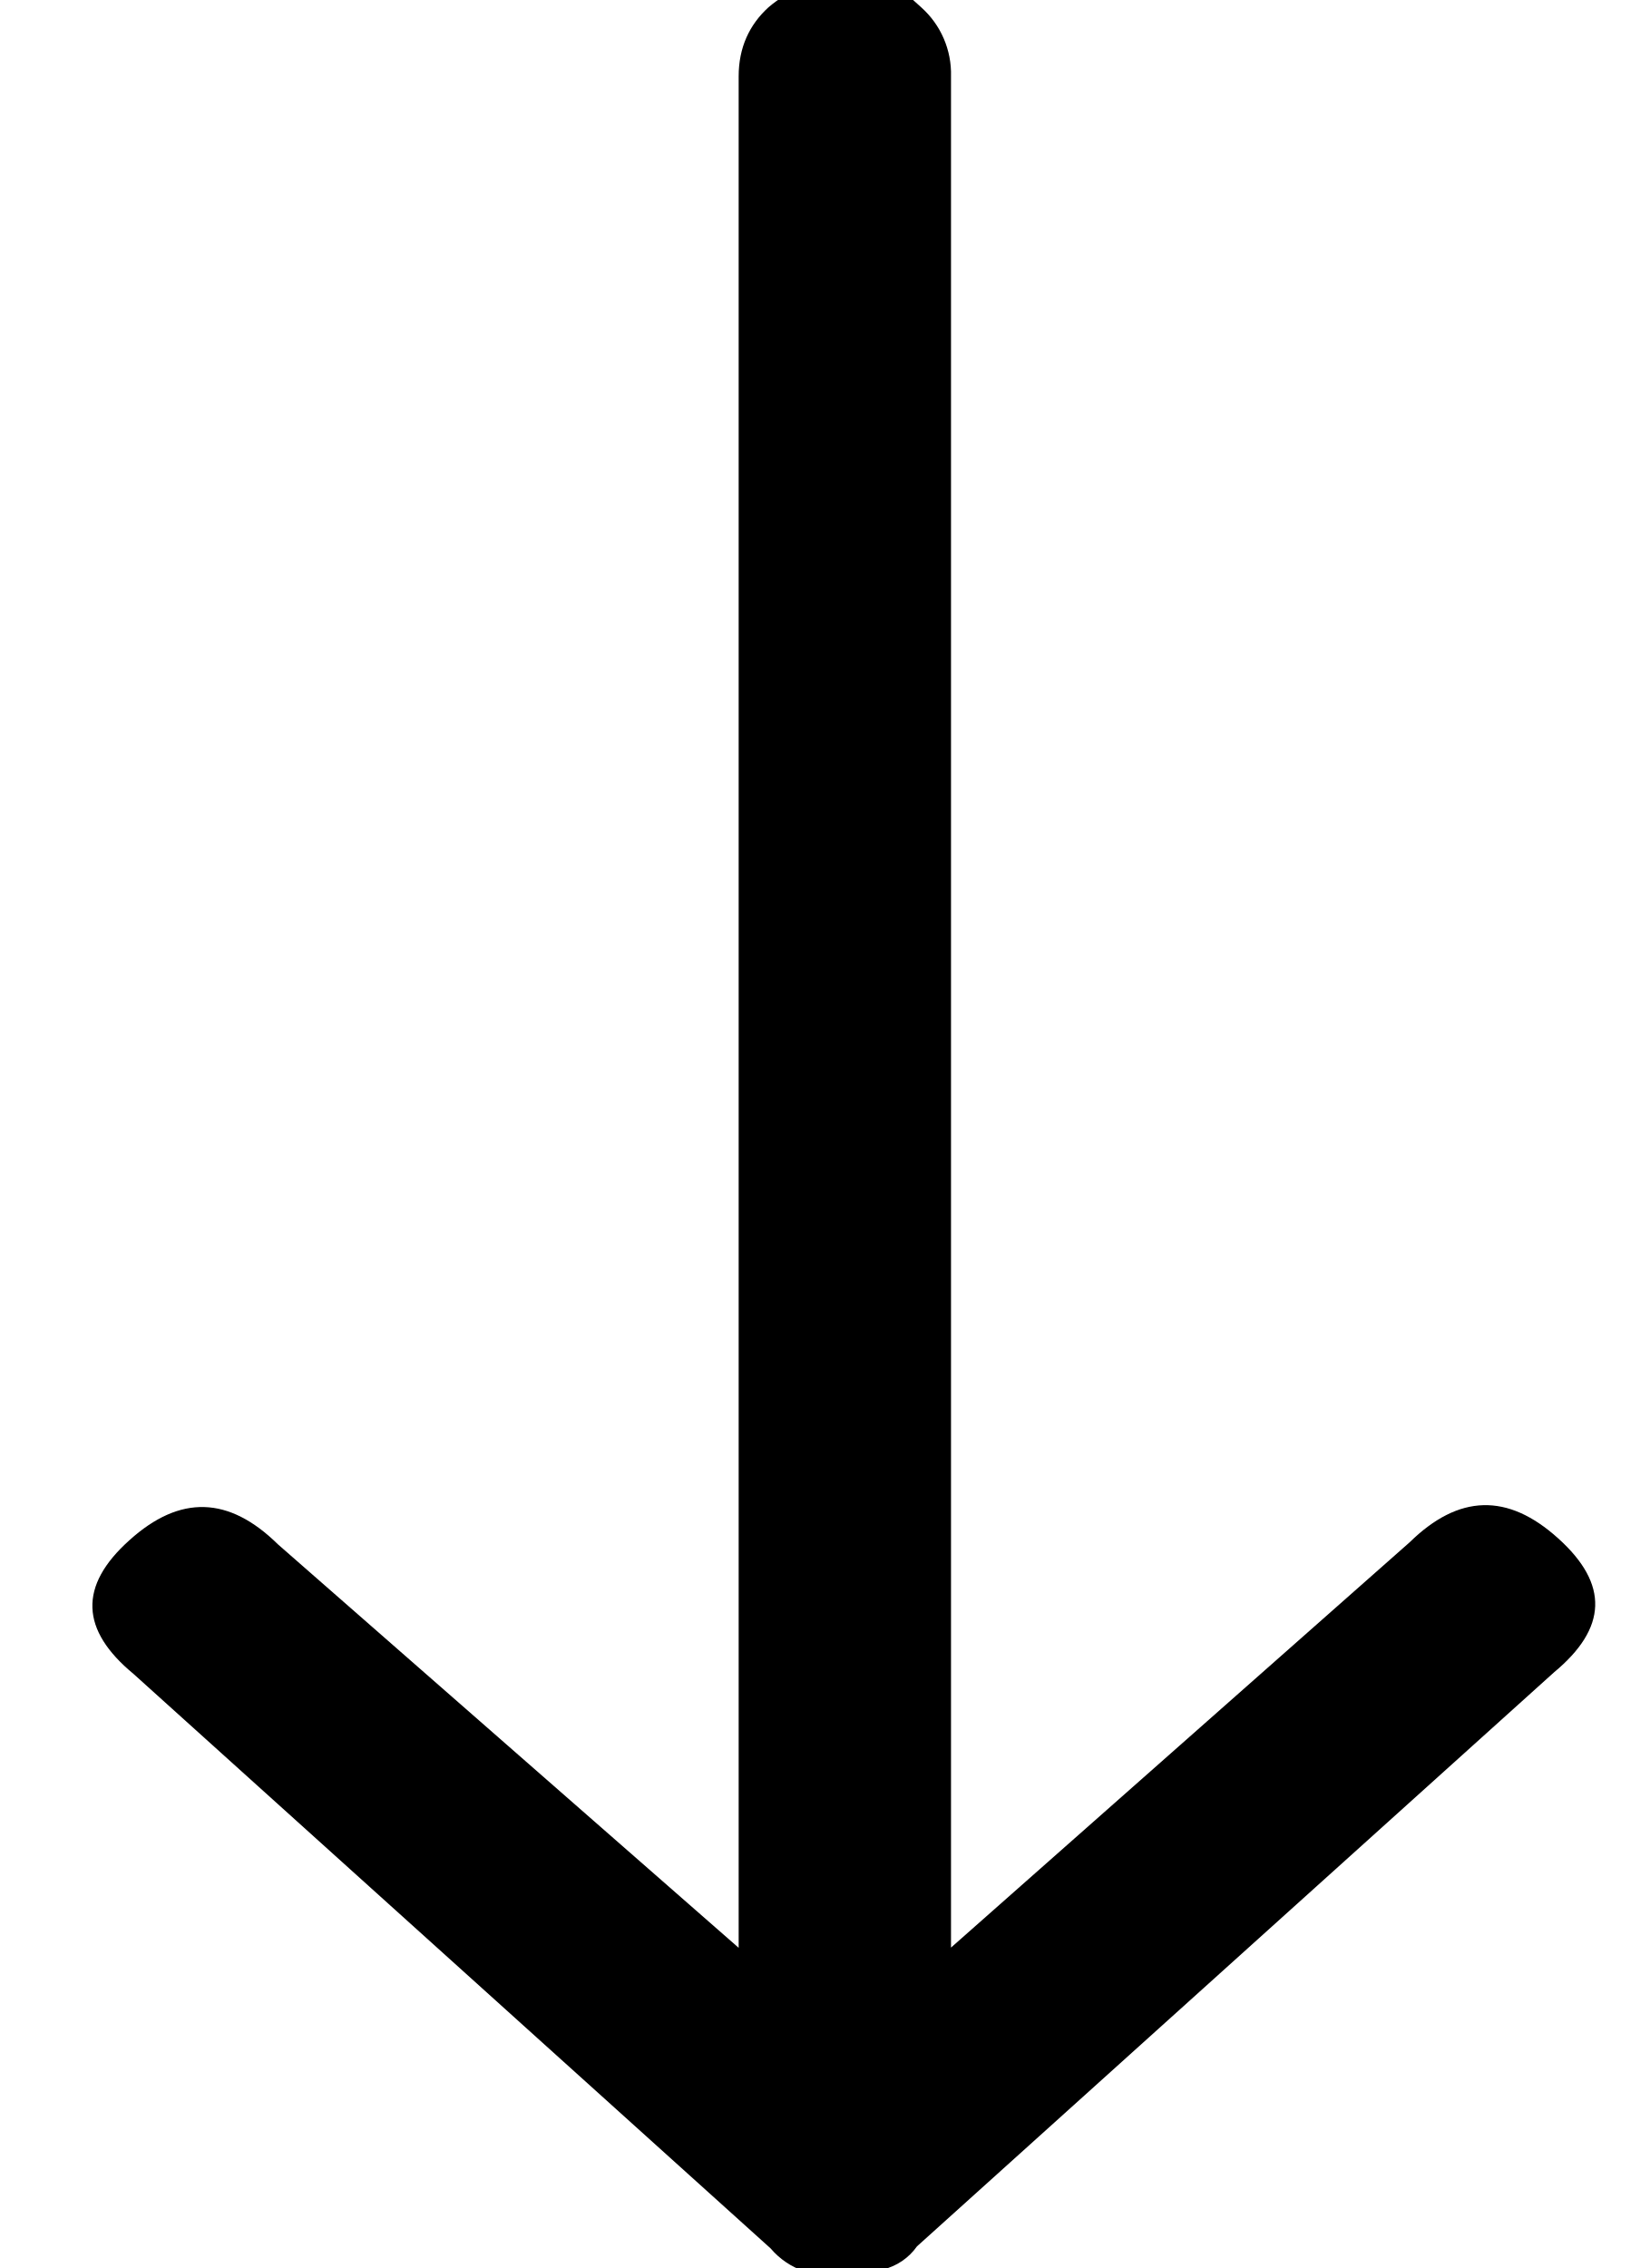
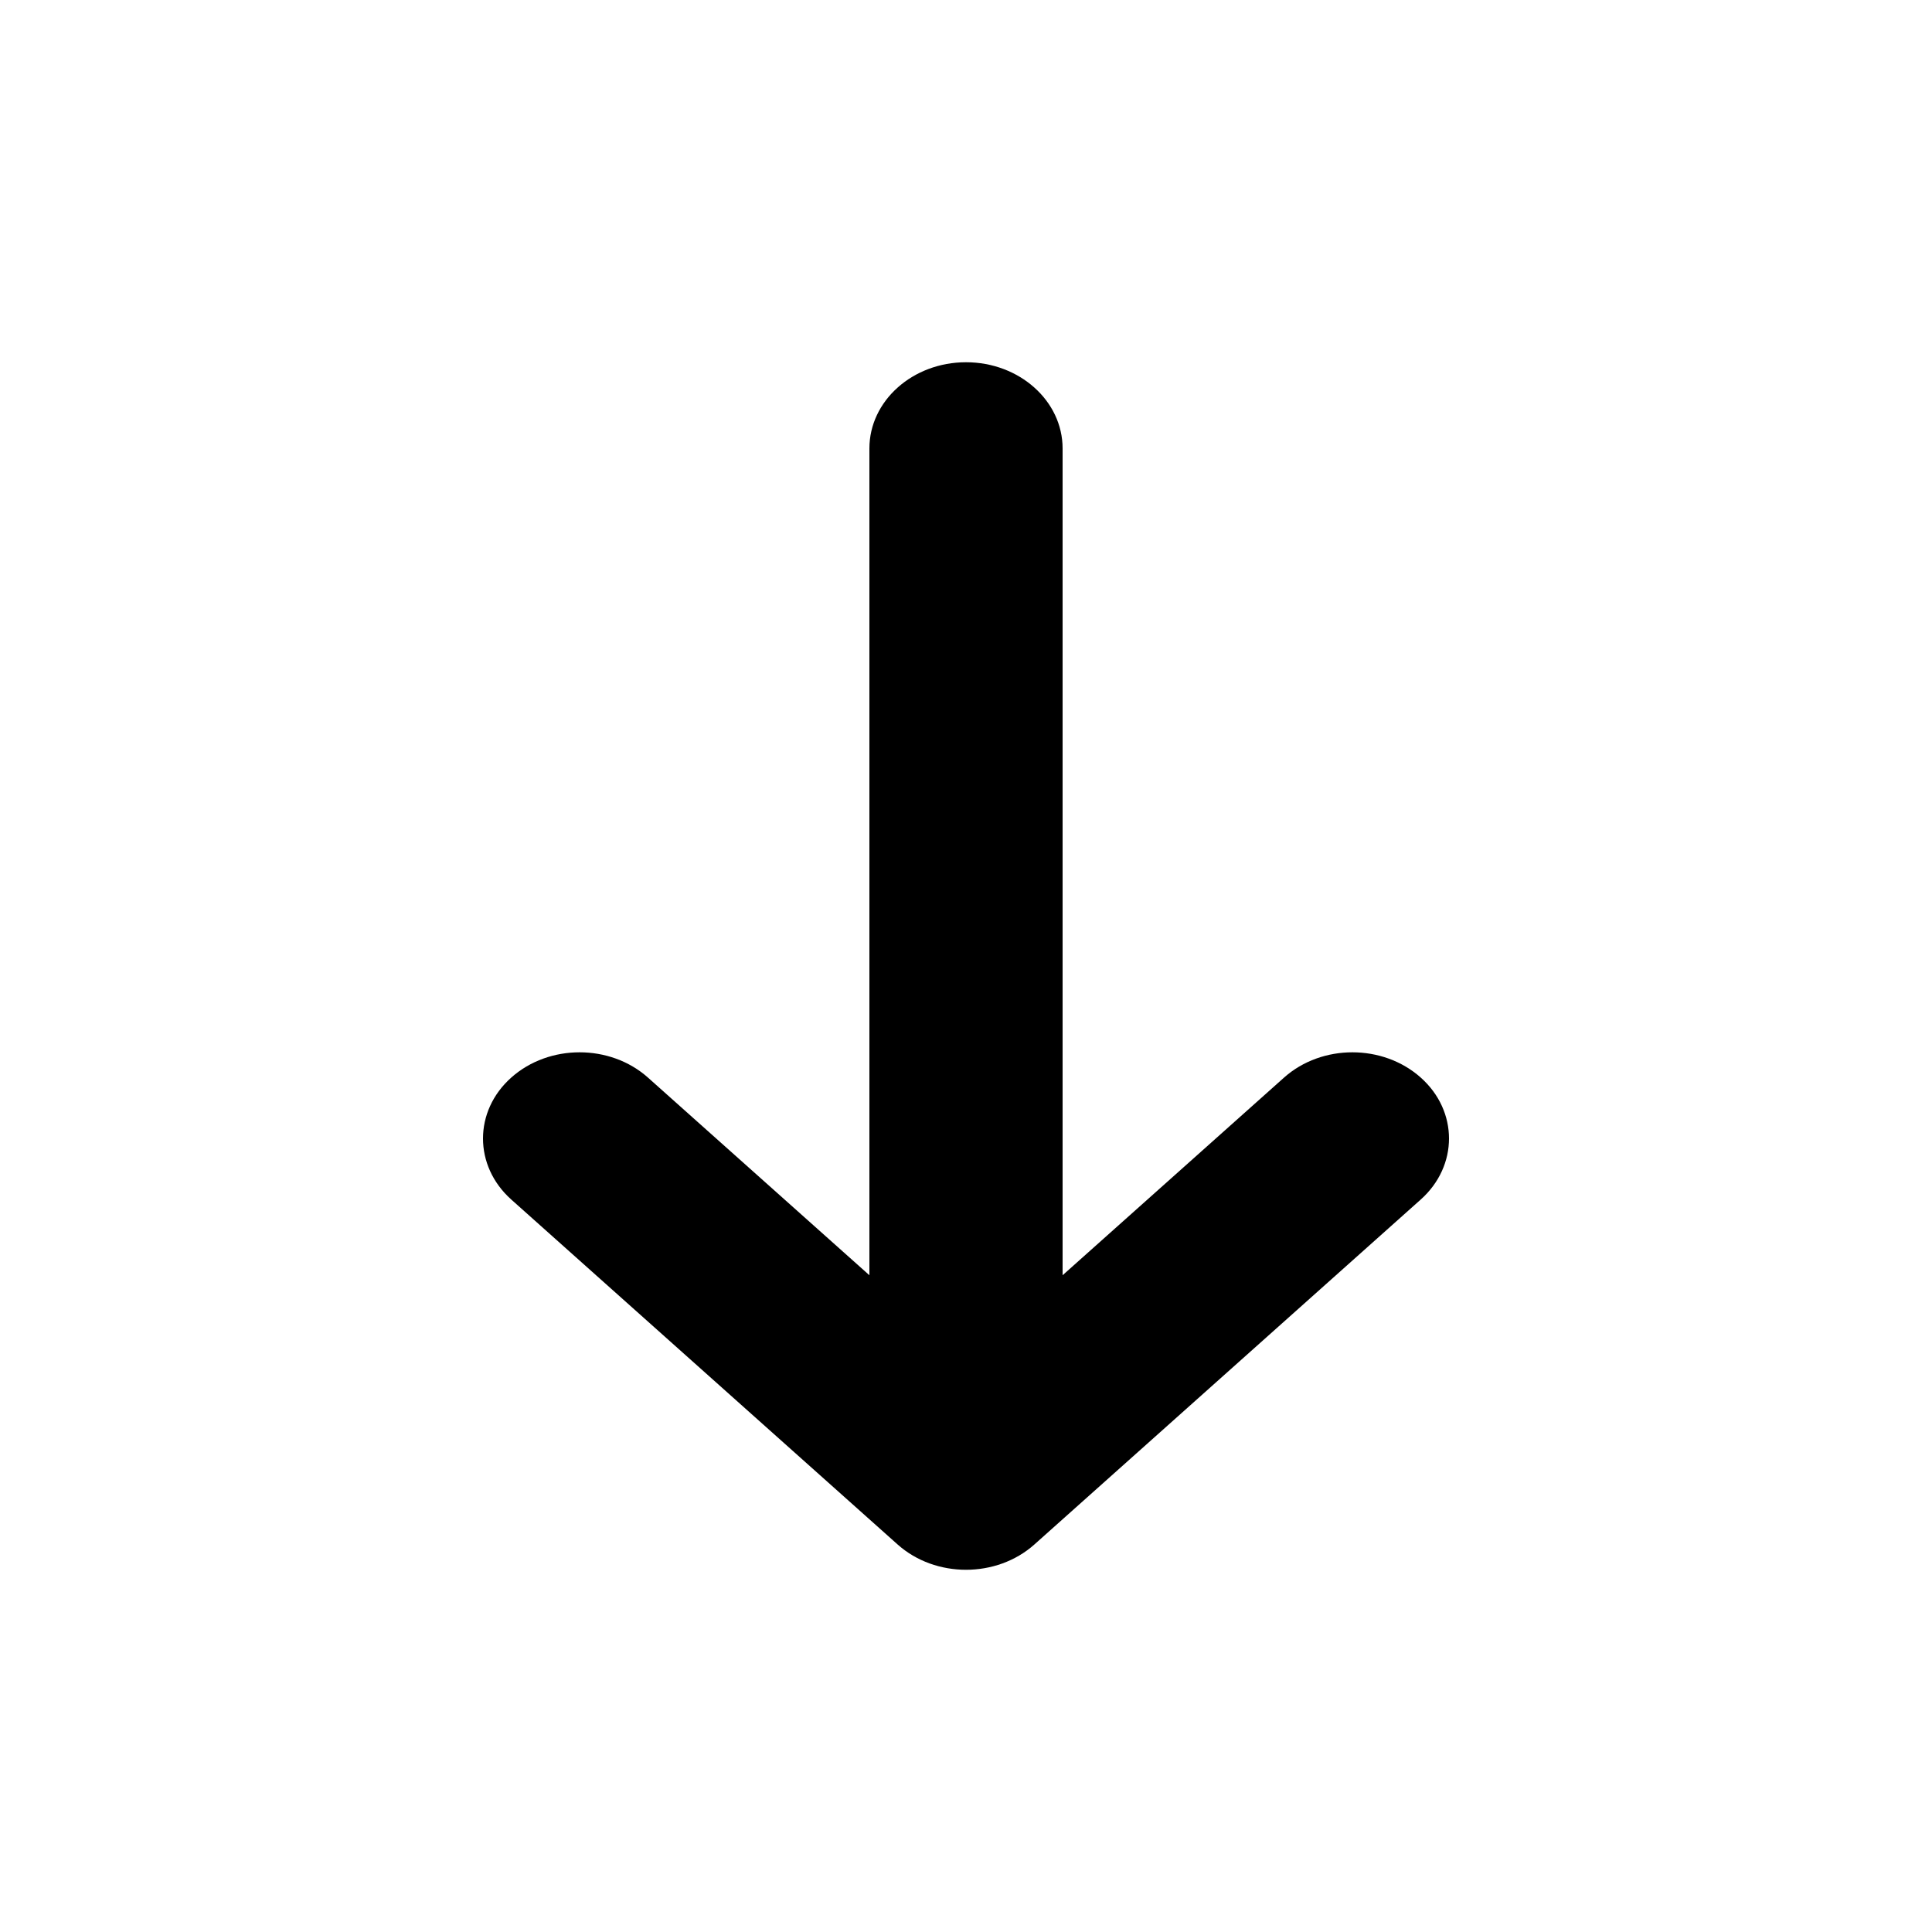
- <svg xmlns="http://www.w3.org/2000/svg" width="8" height="11">
-   <path d="M4.613.37v9.076L6.838 7.48c.237-.232.474-.241.72-.019.248.223.238.436-.02.65l-3.09 2.784a.283.283 0 0 1-.164.112.441.441 0 0 1-.186.037.77.77 0 0 1-.196-.028.367.367 0 0 1-.164-.111L.648 8.119C.39 7.906.38 7.692.628 7.47c.246-.222.483-.213.72.02l2.235 1.957V.37c0-.139.052-.25.144-.334a.535.535 0 0 1 .371-.13h.227l.144.13a.432.432 0 0 1 .144.334z" fill-rule="evenodd" />
+ <svg xmlns="http://www.w3.org/2000/svg" width="16" height="16" viewBox="0 0 16 16" fill="none">
+   <path fill-rule="evenodd" clip-rule="evenodd" d="M7.2 10.561V3.714C7.2 3.32 7.558 3 8 3C8.442 3 8.8 3.32 8.8 3.714V10.561L10.634 8.924C10.947 8.645 11.453 8.645 11.766 8.924C12.078 9.202 12.078 9.655 11.766 9.934L8.566 12.791C8.253 13.07 7.747 13.07 7.434 12.791L4.234 9.934C3.922 9.655 3.922 9.202 4.234 8.924C4.547 8.645 5.053 8.645 5.366 8.924L7.2 10.561Z" fill="black" />
</svg>
